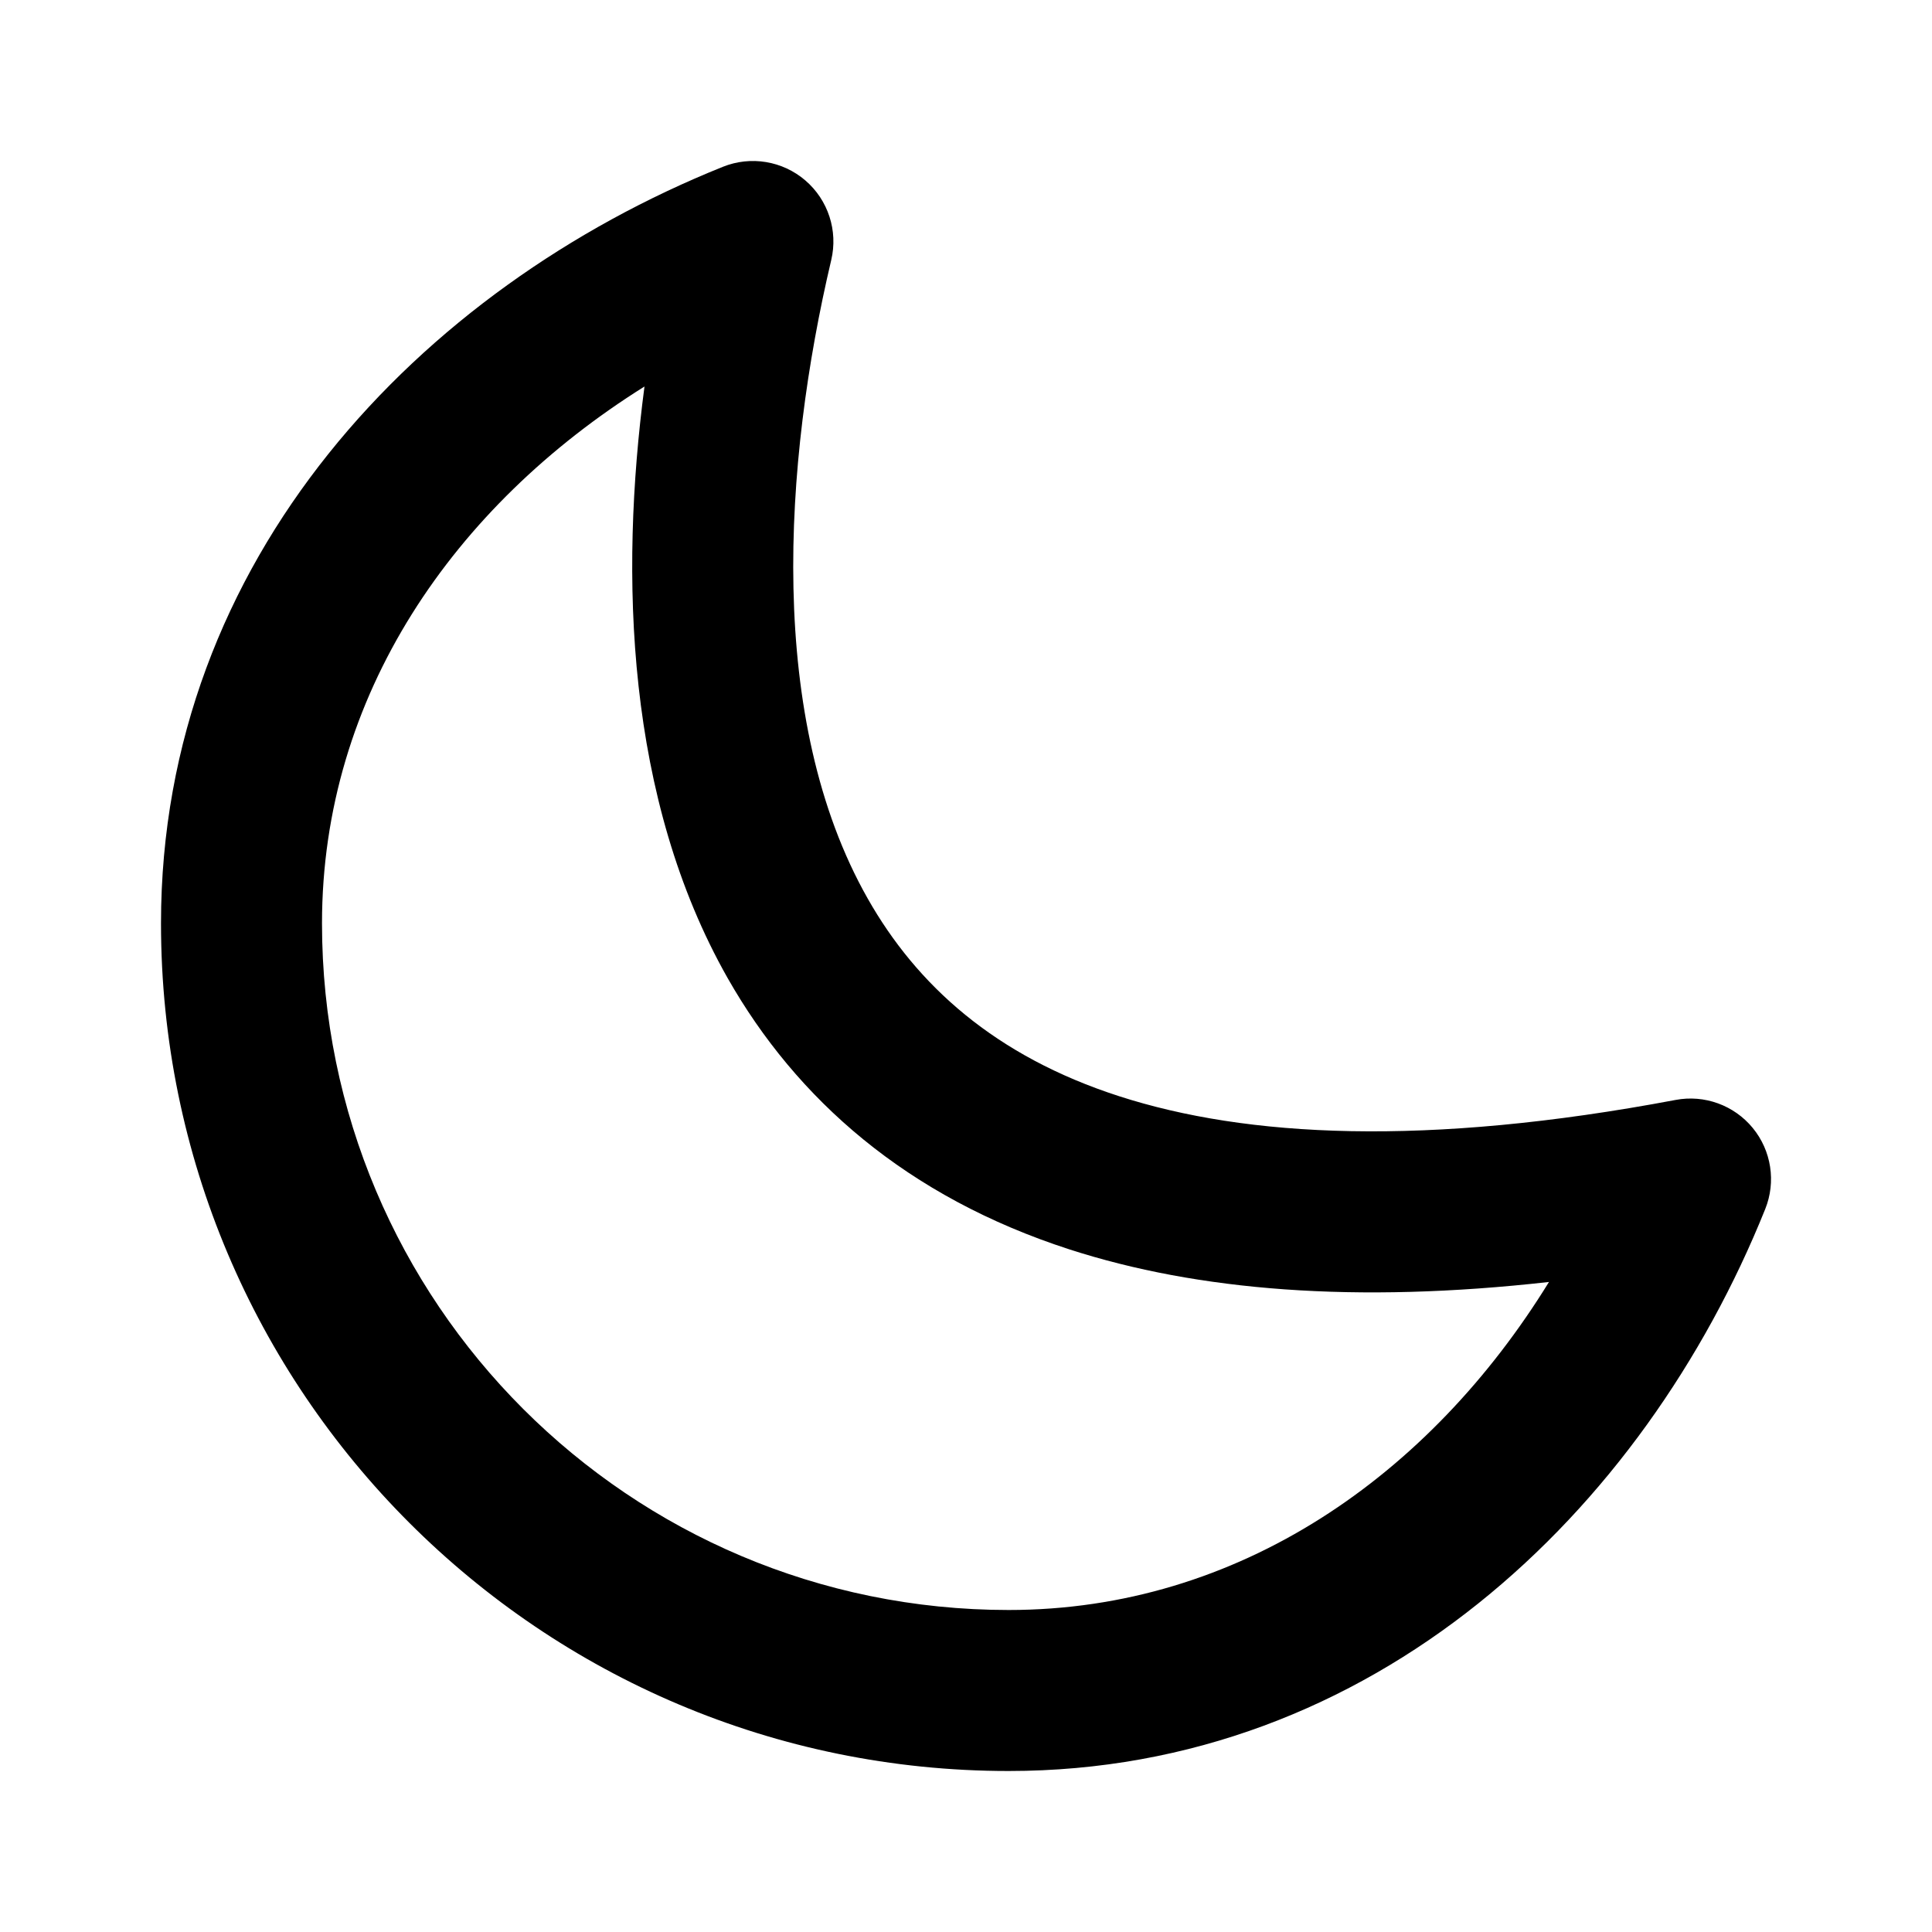
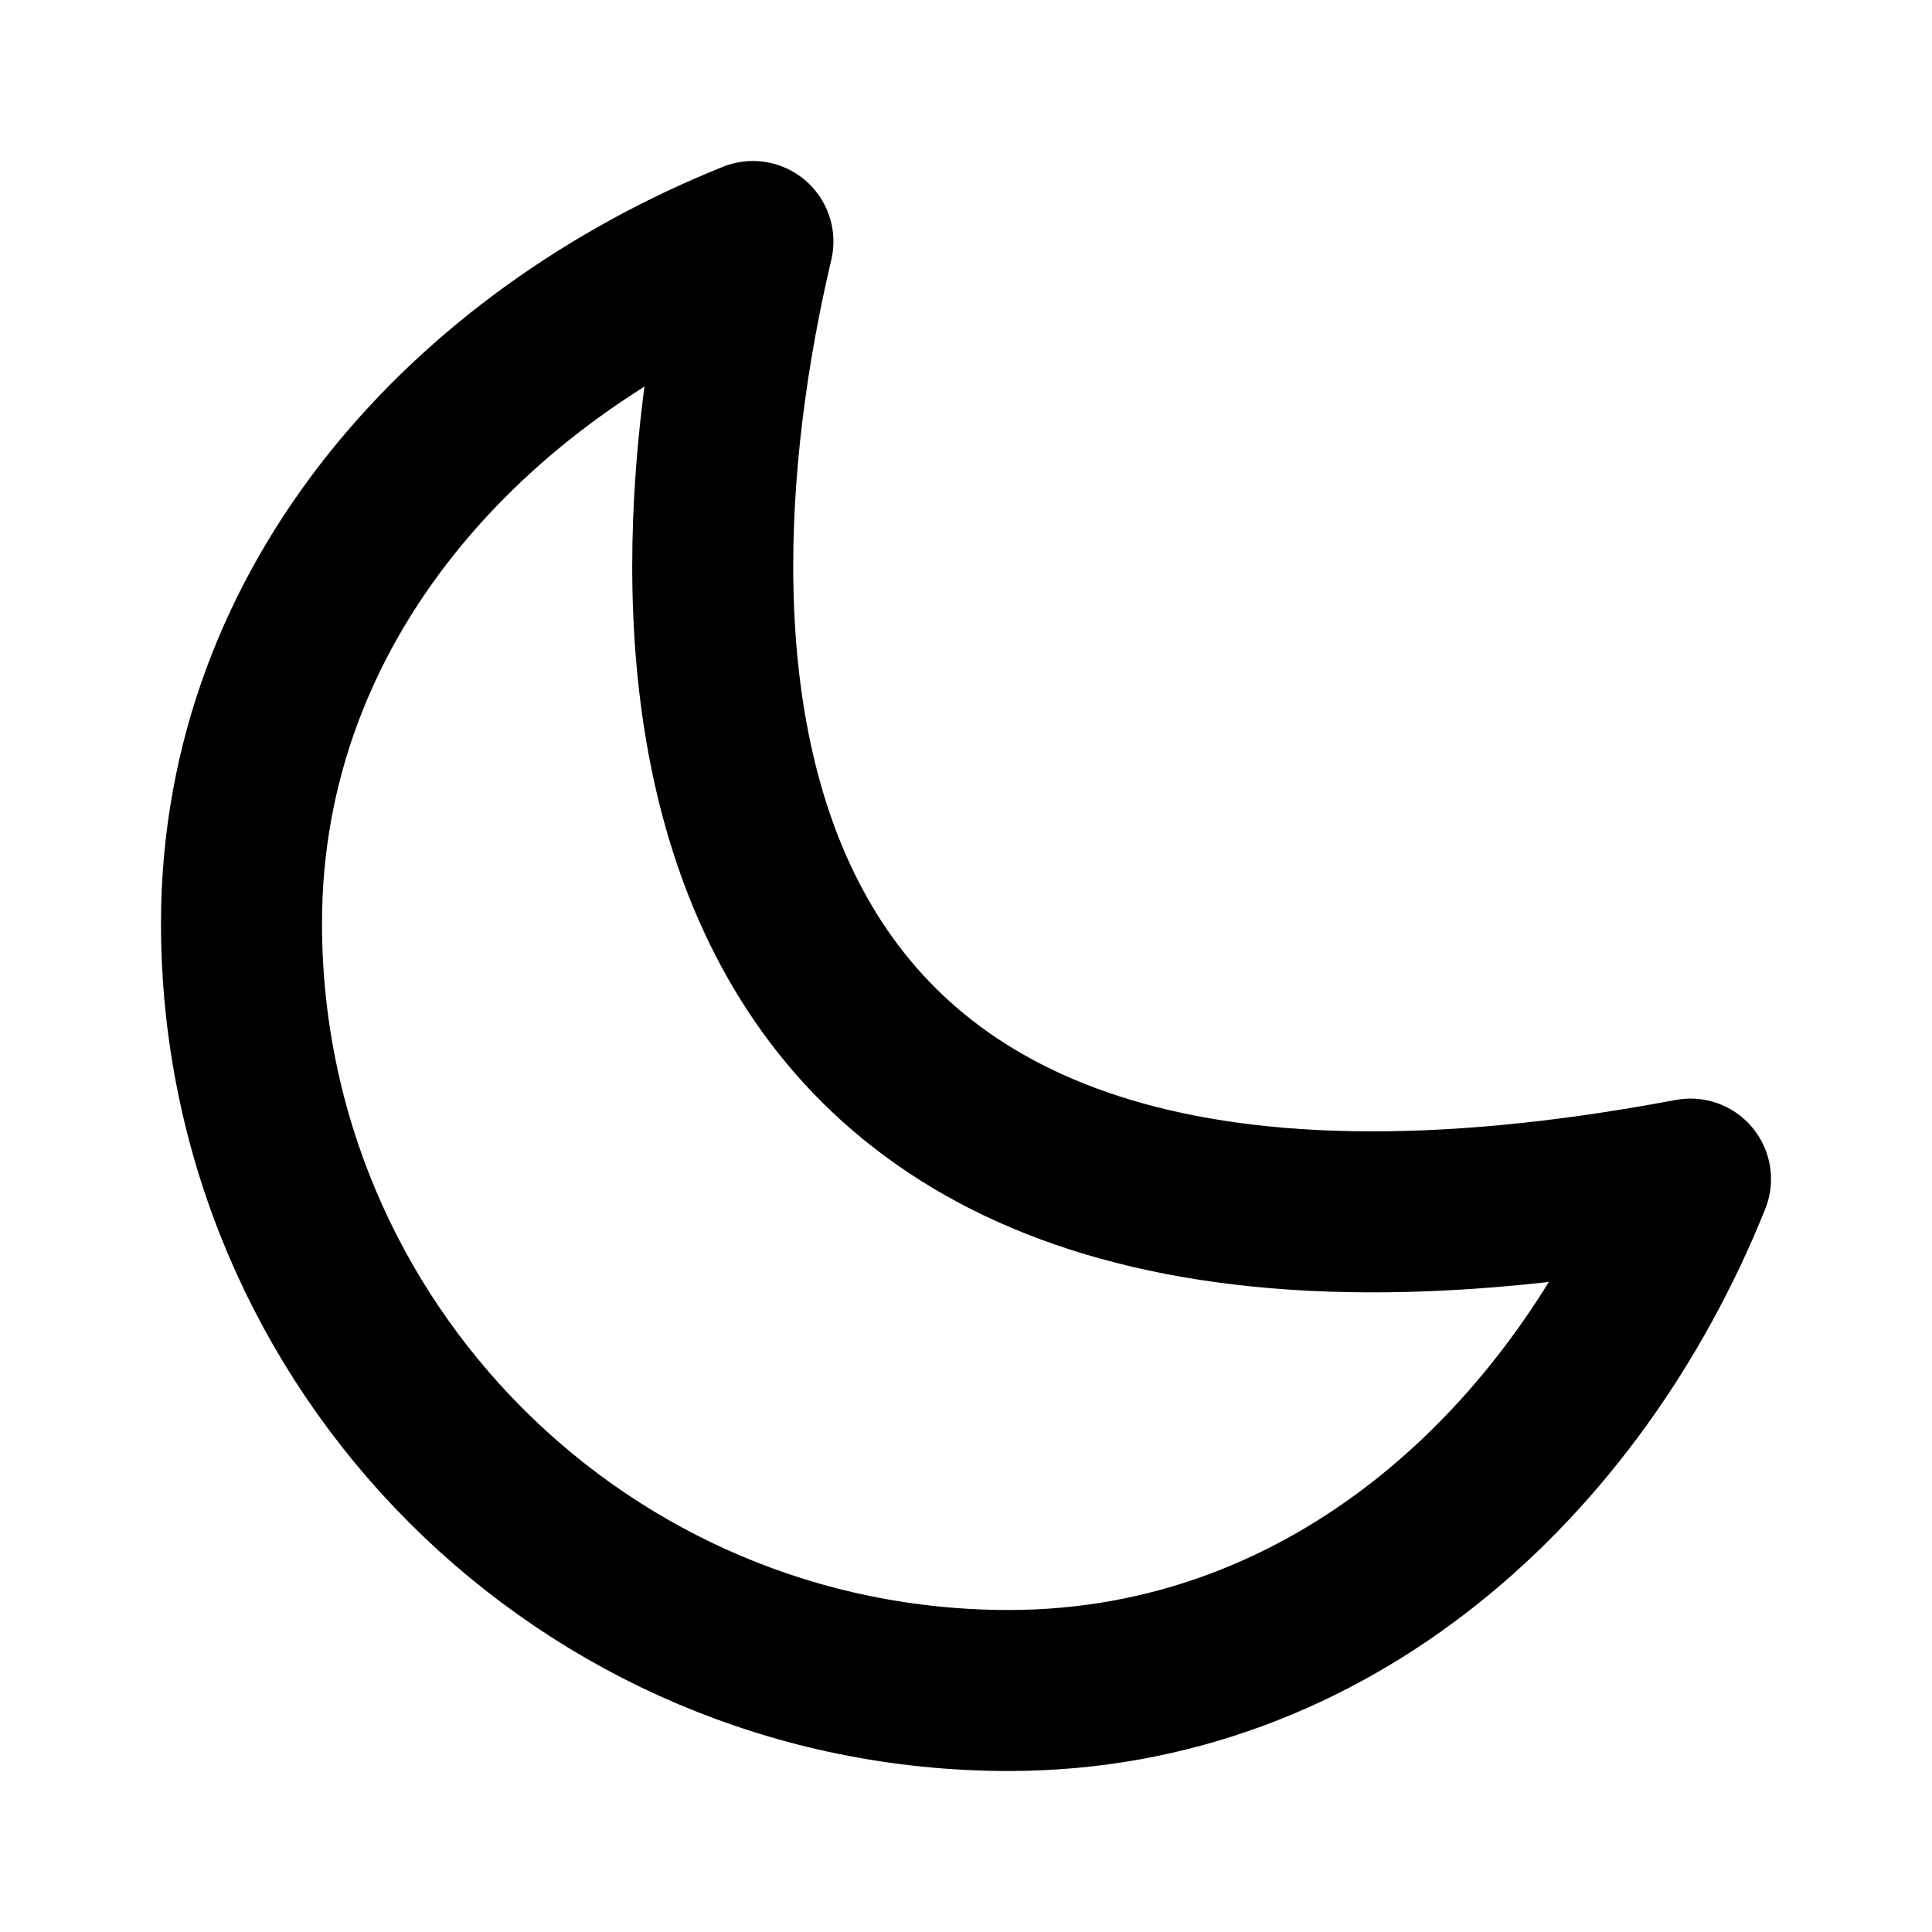
- <svg fill="currentColor" viewBox="0 0 24 24">
-   <path d="M10.005 2.242a1 1 0 01.321.988c-.594 2.518-.809 5.709.454 7.934.607 1.07 1.576 1.955 3.124 2.454 1.576.509 3.802.632 6.91.046a1 1 0 011.114 1.356c-1.51 3.757-4.863 6.98-9.399 6.98C6.714 22 2 17.286 2 11.47c0-4.536 3.223-7.888 6.98-9.398a1 1 0 011.025.17zm-2 2.56C5.642 6.282 4 8.637 4 11.47A8.53 8.53 0 0012.53 20c2.86 0 5.233-1.673 6.712-4.075-2.4.27-4.362.11-5.952-.403-2.028-.655-3.396-1.869-4.25-3.37-1.265-2.23-1.344-4.999-1.034-7.35z" />
+ <svg xmlns="http://www.w3.org/2000/svg" viewBox="0 0 24 24" fill="none">
+   <path stroke="currentColor" stroke-linecap="round" stroke-linejoin="round" stroke-width="2" d="M9.353 3C5.849 4.408 3 7.463 3 11.47A9.53 9.53 0 0 0 12.53 21c4.007 0 7.062-2.849 8.47-6.353C8.17 17.065 8.14 8.14 9.353 3z" />
</svg>
